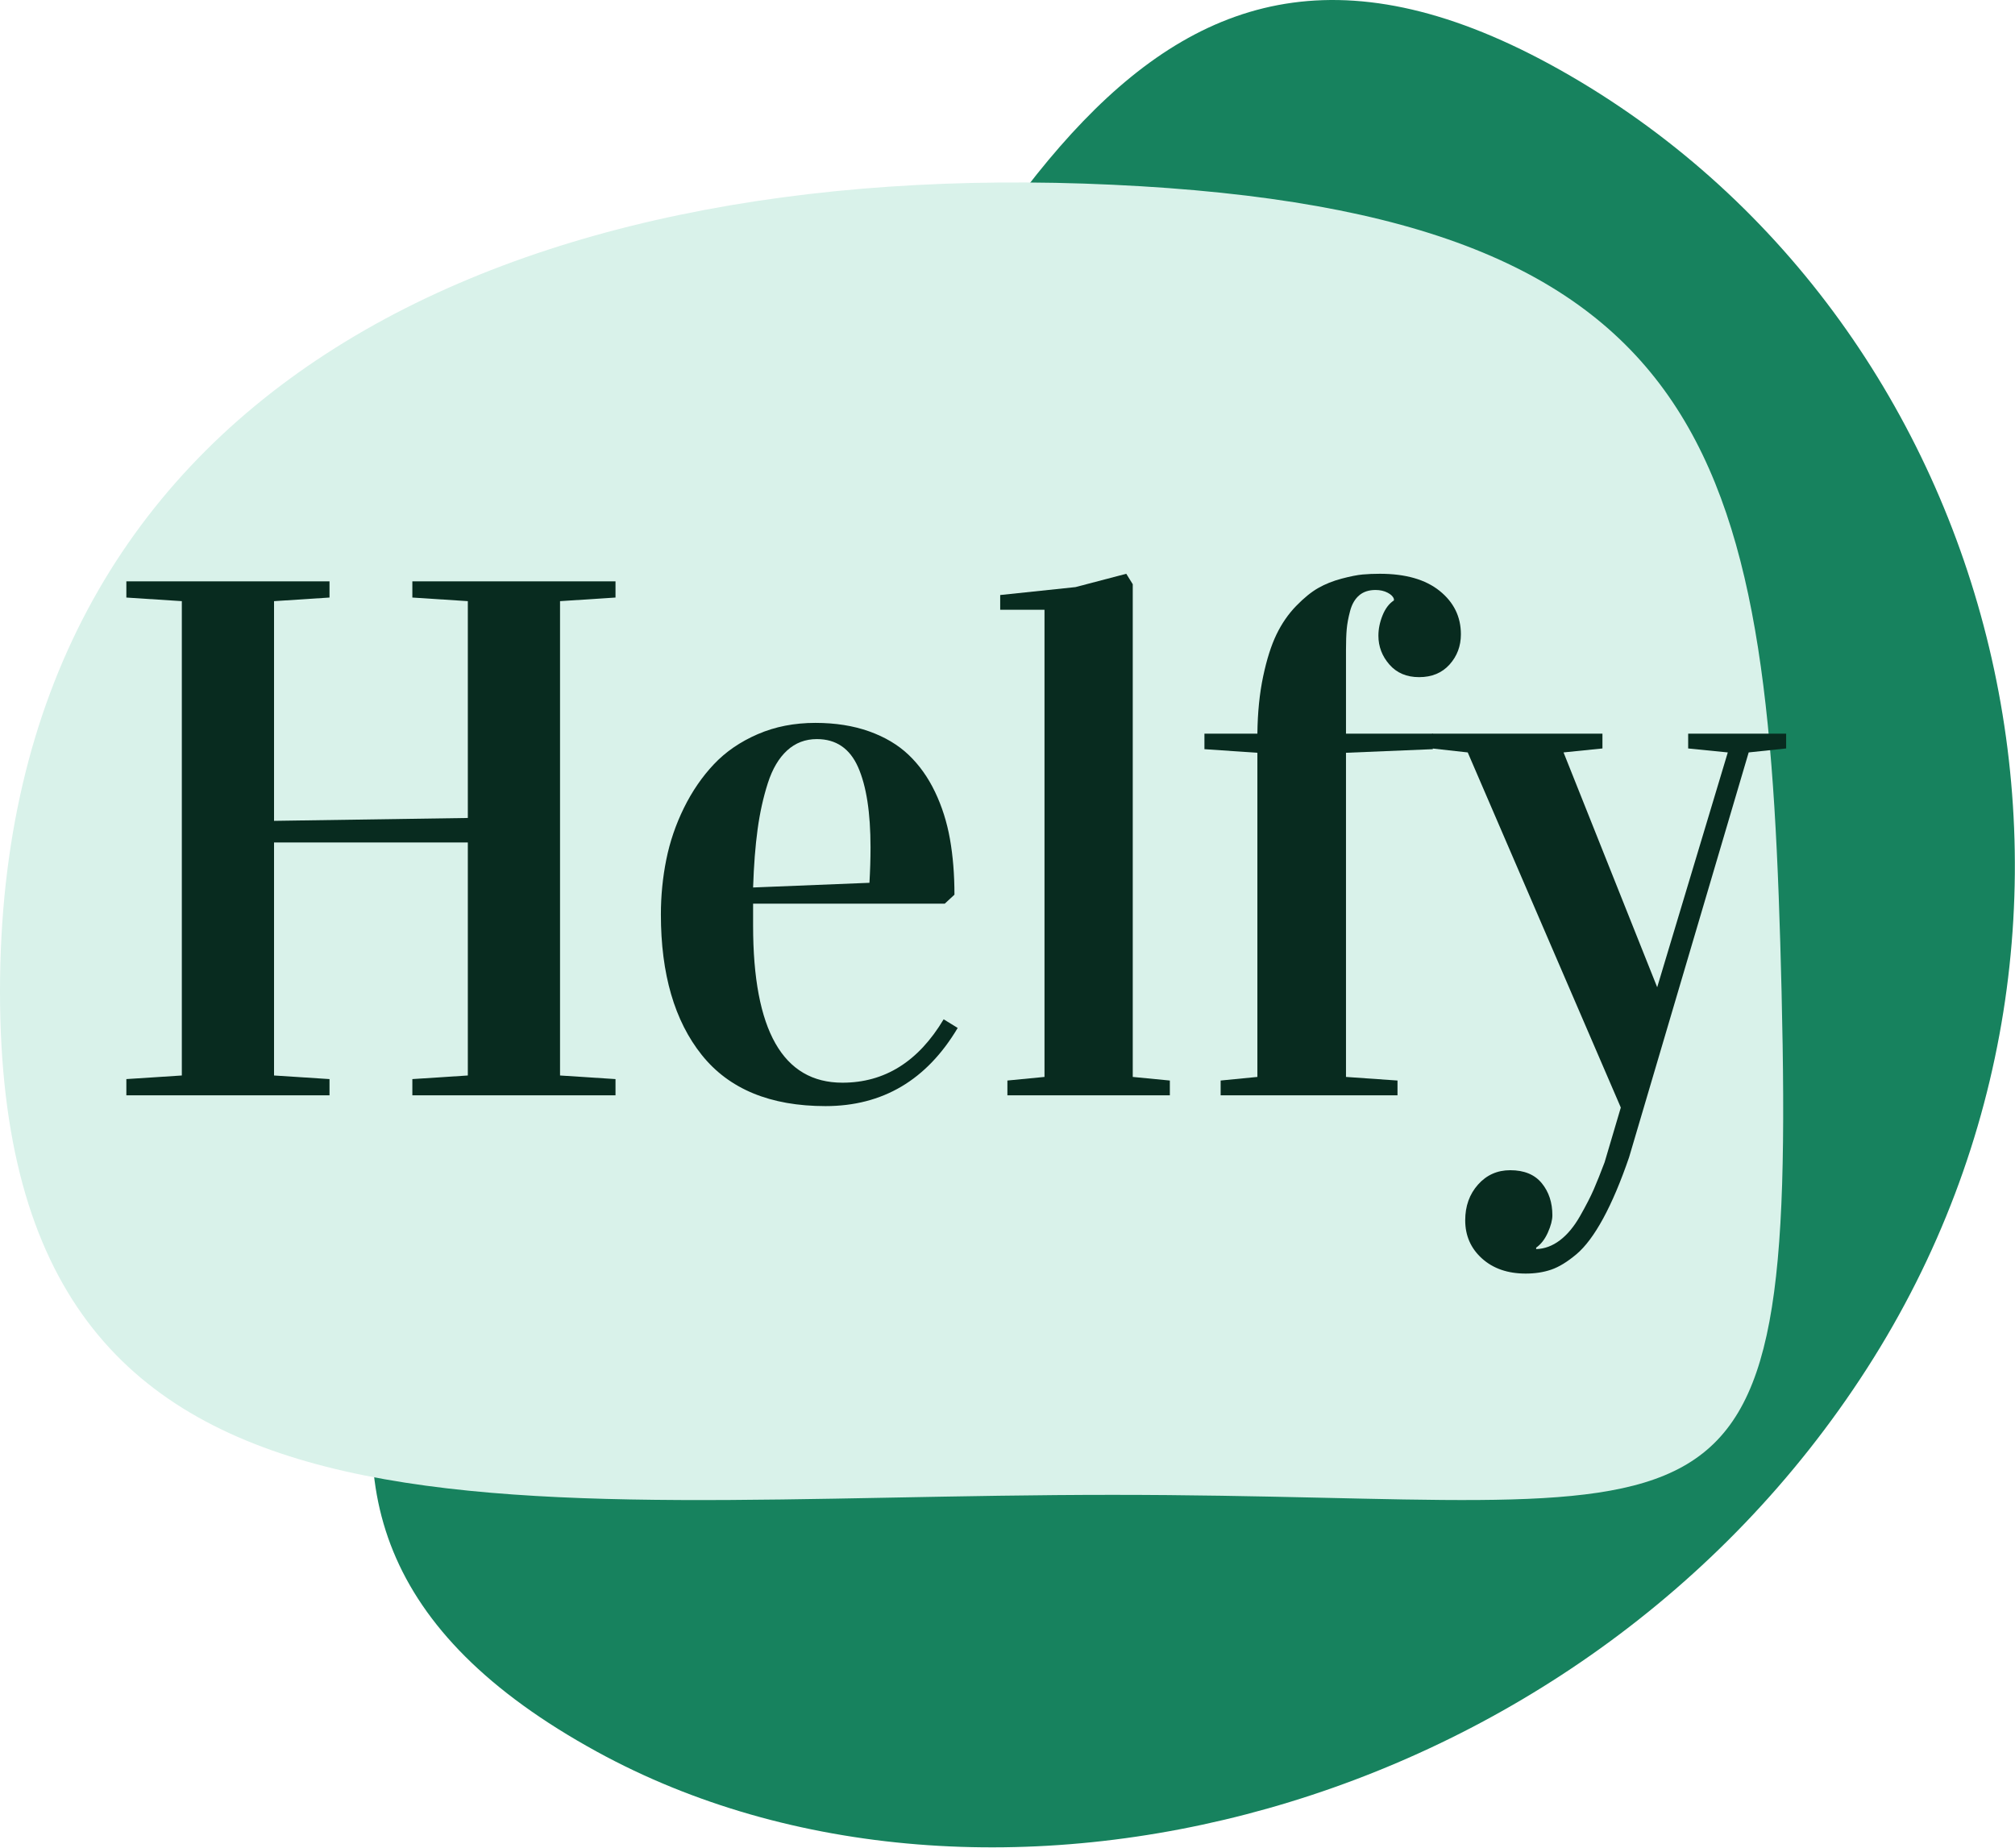
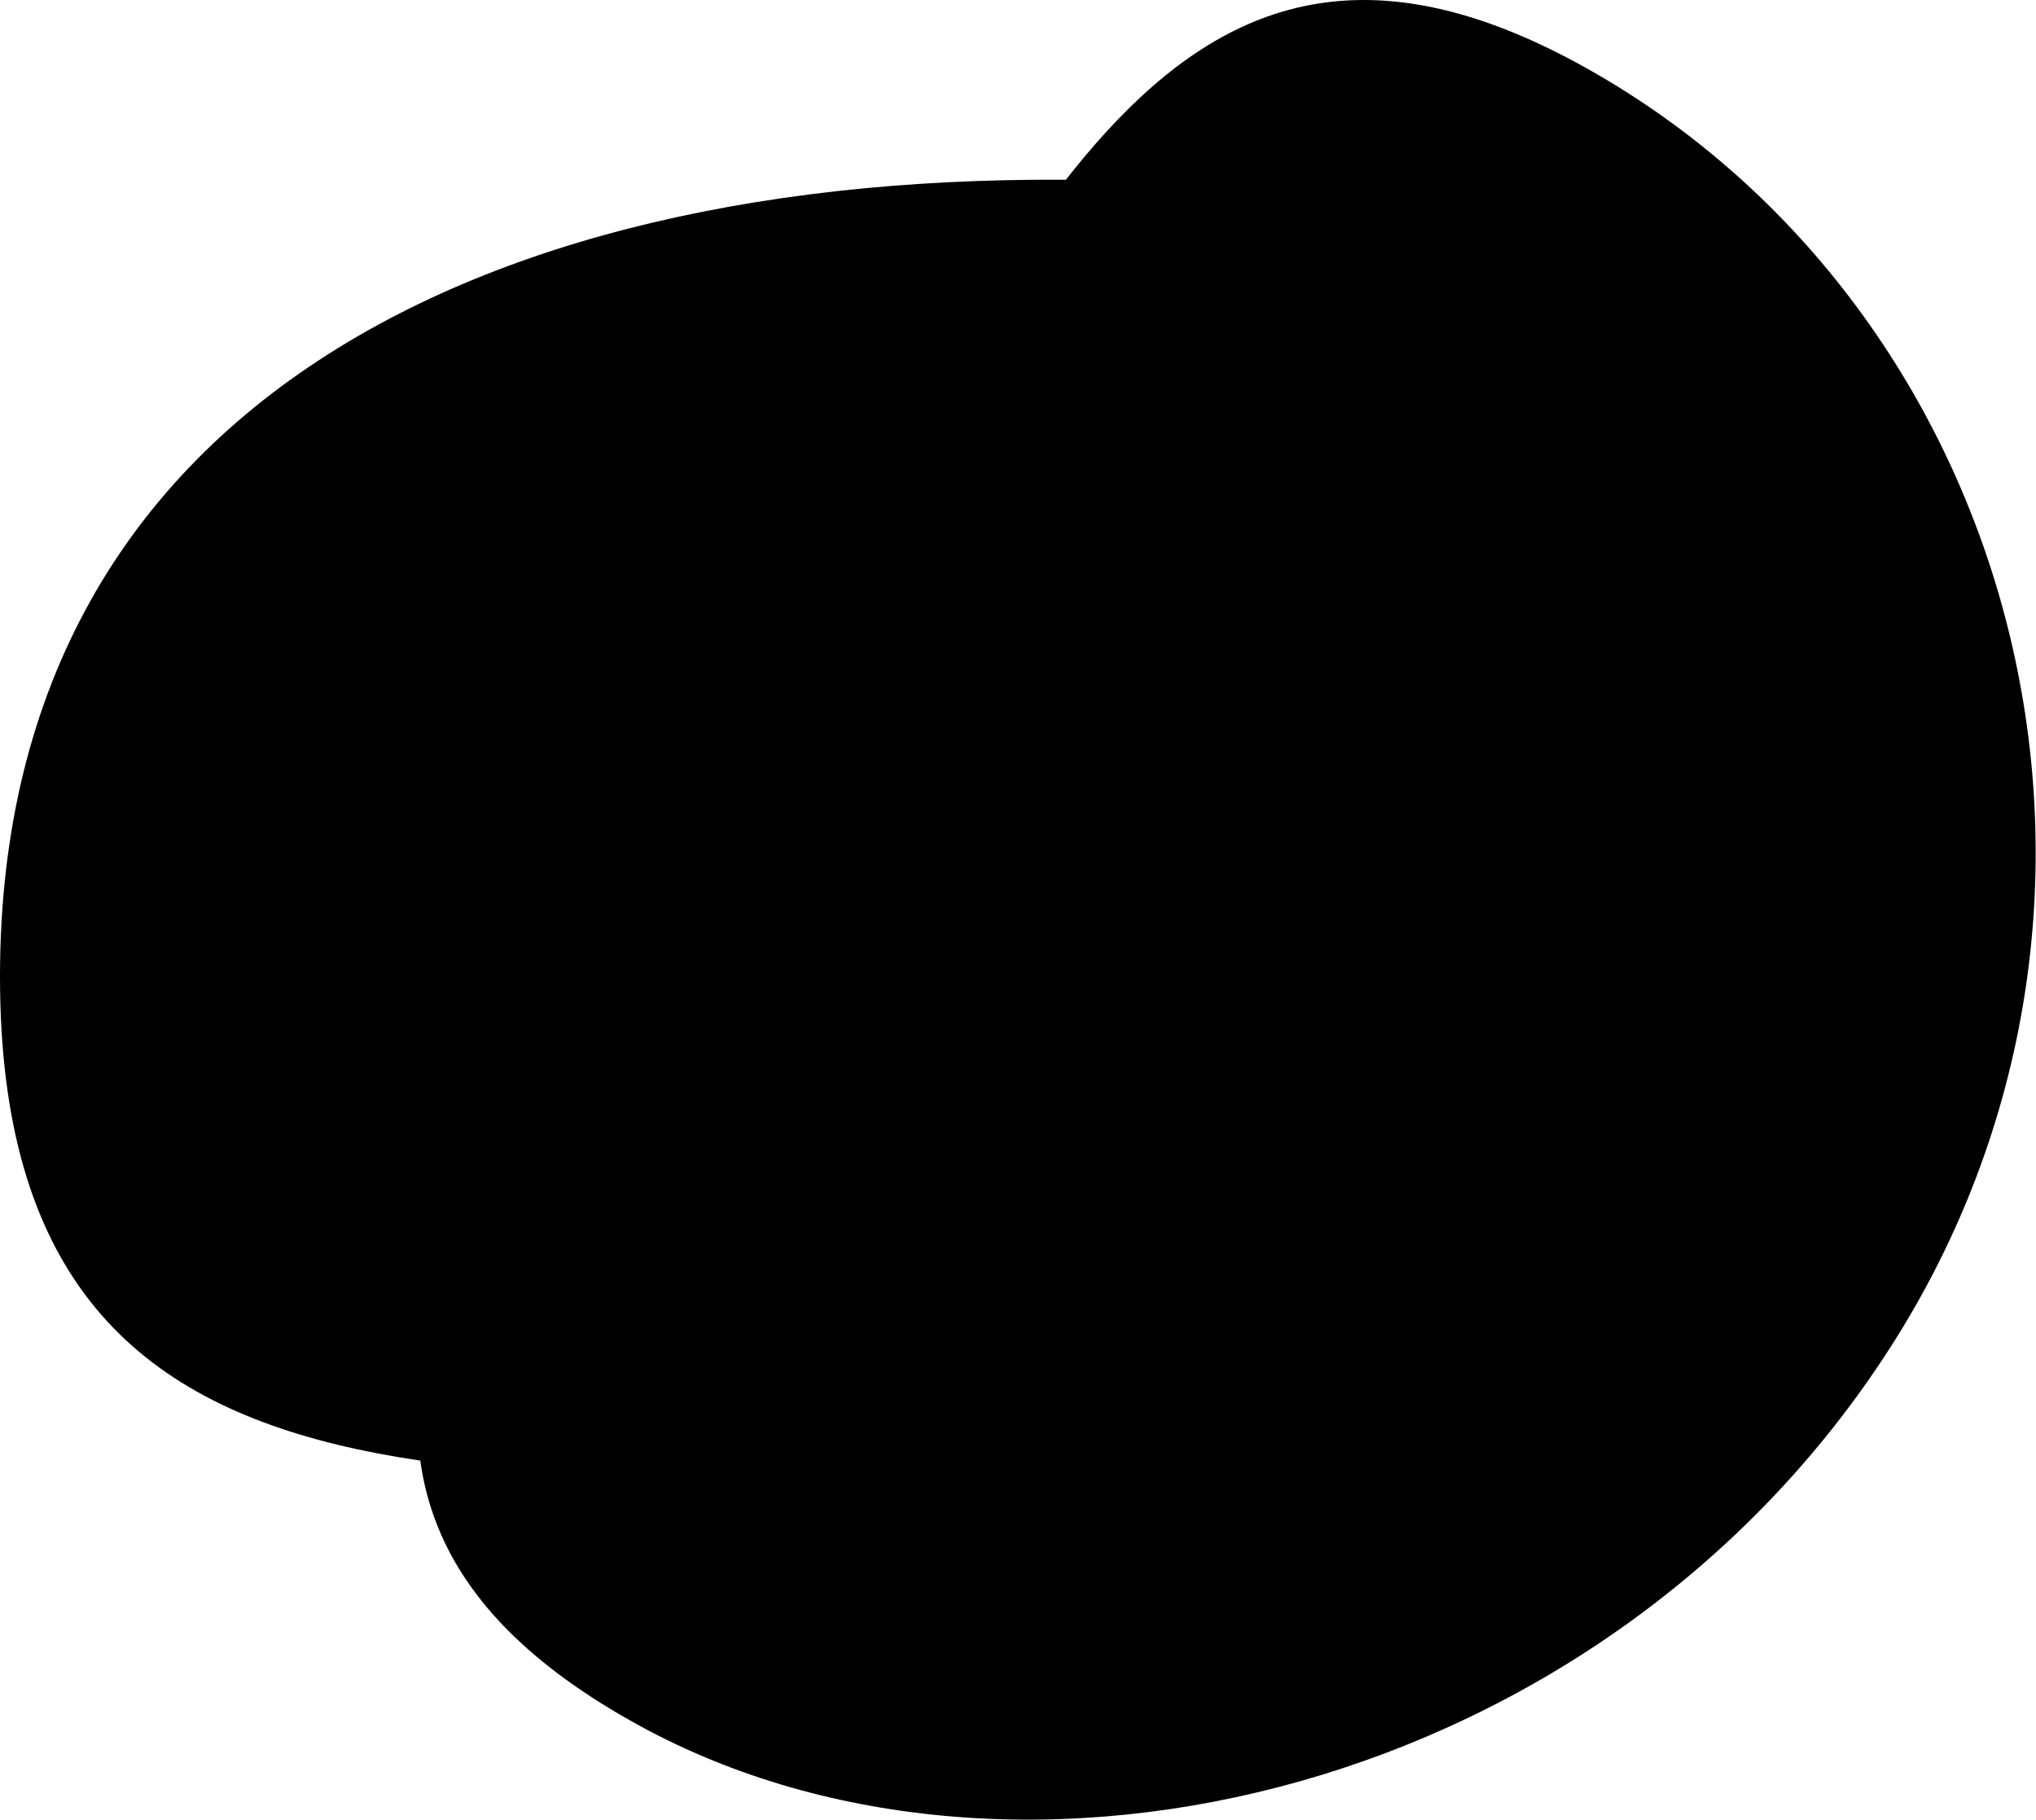
- <svg xmlns="http://www.w3.org/2000/svg" viewBox="0 0 1783 1635" version="1.1" xml:space="preserve" style="fill-rule:evenodd;clip-rule:evenodd;stroke-linejoin:round;stroke-miterlimit:2;">
+ <svg xmlns="http://www.w3.org/2000/svg" viewBox="0 0 1829 1635" version="1.1" xml:space="preserve">
  <g>
-     <path d="M1651.94,1211.12c-256.115,398.596 -782.09,526.164 -1123.69,339.053c-387.938,-212.492 -130.027,-519.857 107.659,-929.124c237.686,-409.267 371.159,-776.094 753.654,-553.956c382.496,222.139 518.219,745.857 262.377,1144.03Z" style="fill:#17825e;" />
-     <path d="M984.43,163.484c543.354,25.404 580.818,249.305 592.013,713.79c12.713,527.49 -48.691,445.577 -592.013,445.577c-543.322,0 -984.43,82.078 -984.43,-445.577c-0,-527.656 441.657,-739.167 984.43,-713.79Z" style="fill:#d9f2ea;" />
-     <path d="M111.811,969.271l-0,-14.342l49.083,-3.188l0,-419.761l-49.083,-3.187l-0,-14.343l179.761,0l-0,14.343l-49.084,3.187l0,194.423l171.474,-2.55l0,-191.873l-49.084,-3.187l0,-14.343l179.761,0l0,14.343l-49.083,3.187l-0,419.761l49.083,3.188l0,14.342l-179.761,0l0,-14.342l49.084,-3.188l0,-206.215l-171.474,0l0,206.215l49.084,3.188l-0,14.342l-179.761,0Z" style="fill:#082b1f;fill-rule:nonzero;" />
-     <path d="M584.799,809.271c-0,-16.574 1.593,-32.775 4.781,-48.605c3.187,-15.83 8.393,-31.076 15.617,-45.737c7.225,-14.662 16.043,-27.517 26.454,-38.566c10.412,-11.049 23.32,-19.921 38.725,-26.614c15.406,-6.693 32.457,-10.04 51.156,-10.04c17.636,0 33.466,2.497 47.49,7.49c14.024,4.994 25.71,11.953 35.06,20.877c9.349,8.924 17.105,19.814 23.267,32.669c6.162,12.856 10.571,26.773 13.227,41.753c2.656,14.98 3.984,31.395 3.984,49.243l-8.606,7.968l-169.562,0l0,19.443c0,92.642 26.348,138.964 79.044,138.964c37.397,-0 67.251,-18.699 89.562,-56.096l12.43,7.65c-27.41,46.108 -66.401,69.163 -116.972,69.163c-48.871,-0 -85.365,-15.086 -109.482,-45.259c-24.117,-30.173 -36.175,-71.607 -36.175,-124.303Zm81.593,-23.904l102.949,-4.144c0.637,-10.836 0.956,-21.248 0.956,-31.235c-0,-30.81 -3.666,-54.502 -10.996,-71.075c-7.331,-16.574 -19.496,-24.861 -36.494,-24.861c-10.199,0 -18.964,3.347 -26.295,10.04c-7.331,6.693 -13.015,16.308 -17.052,28.845c-4.037,12.536 -7.065,26.188 -9.084,40.956c-2.018,14.767 -3.346,31.925 -3.984,51.474Z" style="fill:#082b1f;fill-rule:nonzero;" />
-     <path d="M885.038,539.63l-0,-13.068l66.613,-7.012l44.941,-11.793l5.737,9.243l-0,436.016l32.828,3.187l0,13.068l-143.745,0l0,-13.068l32.829,-3.187l0,-413.386l-39.203,-0Z" style="fill:#082b1f;fill-rule:nonzero;" />
-     <path d="M1065.76,662.976l-0,-13.705l46.853,0c0.212,-18.698 1.912,-35.591 5.099,-50.677c3.187,-15.086 7.118,-27.464 11.793,-37.132c4.675,-9.668 10.465,-18.061 17.37,-25.179c6.906,-7.118 13.44,-12.43 19.602,-15.936c6.162,-3.506 13.068,-6.268 20.717,-8.287c7.65,-2.019 13.812,-3.24 18.486,-3.665c4.675,-0.425 9.774,-0.638 15.299,-0.638c22.736,0 40.372,5.047 52.908,15.14c12.537,10.093 18.805,22.895 18.805,38.406c0,10.412 -3.346,19.336 -10.04,26.773c-6.693,7.437 -15.67,11.155 -26.932,11.155c-11.049,0 -19.814,-3.718 -26.295,-11.155c-6.48,-7.437 -9.721,-15.936 -9.721,-25.498c0,-5.95 1.222,-11.952 3.665,-18.008c2.444,-6.056 5.791,-10.465 10.04,-13.227l0,-1.275c-0.637,-2.125 -2.496,-3.984 -5.577,-5.578c-3.081,-1.593 -6.64,-2.39 -10.678,-2.39c-5.949,-0 -10.783,1.593 -14.502,4.781c-3.718,3.187 -6.374,7.755 -7.968,13.705c-1.593,5.949 -2.603,11.368 -3.028,16.255c-0.425,4.887 -0.637,10.943 -0.637,18.167l-0,74.263l76.813,0l-0,13.705l-76.813,3.188l-0,286.852l45.578,3.187l-0,13.068l-156.494,0l-0,-13.068l32.51,-3.187l-0,-286.852l-46.853,-3.188Z" style="fill:#082b1f;fill-rule:nonzero;" />
-     <path d="M1296.51,1079.87c-0,-12.537 3.771,-23.055 11.315,-31.554c7.543,-8.499 17.051,-12.749 28.526,-12.749c12.324,-0 21.62,3.825 27.888,11.474c6.268,7.649 9.402,17.105 9.402,28.367c0,4.249 -1.328,9.349 -3.984,15.298c-2.656,5.95 -6.109,10.412 -10.358,13.387l-0,1.275c7.437,-0.213 14.449,-2.816 21.036,-7.809c6.587,-4.993 12.536,-12.165 17.848,-21.514c5.312,-9.349 9.349,-17.211 12.112,-23.586c2.762,-6.374 5.949,-14.342 9.561,-23.904l14.343,-48.446l-135.458,-314.263l-31.554,-3.506l0,-13.068l150.757,0l0,13.068l-34.422,3.506l82.868,207.809l62.47,-207.809l-35.059,-3.506l-0,-13.068l86.693,0l-0,13.068l-33.147,3.506l-105.817,358.247c-7.437,21.673 -15.087,39.734 -22.948,54.183c-7.862,14.449 -15.777,25.02 -23.745,31.713c-7.969,6.693 -15.352,11.209 -22.152,13.546c-6.799,2.337 -14.342,3.506 -22.629,3.506c-15.937,0 -28.845,-4.462 -38.725,-13.386c-9.881,-8.925 -14.821,-20.186 -14.821,-33.785Z" style="fill:#082b1f;fill-rule:nonzero;" />
+     <path class="logo-background-blob" d="M1697.77,1211.12c-256.116,398.596 -782.091,526.164 -1123.69,339.053c-387.937,-212.492 -130.027,-519.857 107.659,-929.124c237.686,-409.267 371.159,-776.094 753.655,-553.956c382.495,222.139 518.218,745.857 262.377,1144.03Z" />
+     <path class="logo-foreground-blob" d="M1033.82,163.484c570.616,25.404 609.96,249.305 621.717,713.79c13.351,527.49 -51.135,445.577 -621.717,445.577c-570.581,0 -1033.82,82.078 -1033.82,-445.577c0,-527.656 463.817,-739.167 1033.82,-713.79Z" />
+     <g class="logo-text">
+       <path class="logo-H" d="M132.644,969.271l0,-14.342l49.084,-3.188l-0,-419.761l-49.084,-3.187l0,-14.343l179.761,0l0,14.343l-49.084,3.187l0,194.423l171.474,-2.55l0,-191.873l-49.083,-3.187l-0,-14.343l179.761,0l-0,14.343l-49.084,3.187l0,419.761l49.084,3.188l-0,14.342l-179.761,0l-0,-14.342l49.083,-3.188l0,-206.215l-171.474,0l0,206.215l49.084,3.188l0,14.342l-179.761,0Z" />
+       <path class="logo-E" d="M605.632,809.271c0,-16.574 1.594,-32.775 4.781,-48.605c3.187,-15.83 8.393,-31.076 15.618,-45.737c7.224,-14.662 16.042,-27.517 26.454,-38.566c10.411,-11.049 23.32,-19.921 38.725,-26.614c15.405,-6.693 32.457,-10.04 51.155,-10.04c17.636,0 33.466,2.497 47.49,7.49c14.024,4.994 25.711,11.953 35.06,20.877c9.349,8.924 17.105,19.814 23.267,32.669c6.162,12.856 10.571,26.773 13.227,41.753c2.656,14.98 3.984,31.395 3.984,49.243l-8.606,7.968l-169.561,0l-0,19.443c-0,92.642 26.348,138.964 79.044,138.964c37.397,-0 67.251,-18.699 89.561,-56.096l12.431,7.65c-27.411,46.108 -66.401,69.163 -116.973,69.163c-48.871,-0 -85.365,-15.086 -109.482,-45.259c-24.116,-30.173 -36.175,-71.607 -36.175,-124.303Zm81.594,-23.904l102.948,-4.144c0.637,-10.836 0.956,-21.248 0.956,-31.235c0,-30.81 -3.665,-54.502 -10.996,-71.075c-7.331,-16.574 -19.495,-24.861 -36.494,-24.861c-10.199,0 -18.964,3.347 -26.295,10.04c-7.33,6.693 -13.014,16.308 -17.052,28.845c-4.037,12.536 -7.065,26.188 -9.083,40.956c-2.019,14.767 -3.347,31.925 -3.984,51.474Z" />
+       <path class="logo-L" d="M905.871,539.63l0,-13.068l66.614,-7.012l44.94,-11.793l5.737,9.243l-0,436.016l32.829,3.187l-0,13.068l-143.745,0l-0,-13.068l32.828,-3.187l0,-413.386l-39.203,-0Z" />
+       <path class="logo-F" d="M1086.59,662.976l0,-13.705l46.853,0c0.212,-18.698 1.912,-35.591 5.099,-50.677c3.188,-15.086 7.119,-27.464 11.793,-37.132c4.675,-9.668 10.465,-18.061 17.371,-25.179c6.906,-7.118 13.439,-12.43 19.601,-15.936c6.162,-3.506 13.068,-6.268 20.718,-8.287c7.649,-2.019 13.811,-3.24 18.486,-3.665c4.674,-0.425 9.774,-0.638 15.298,-0.638c22.736,0 40.372,5.047 52.909,15.14c12.536,10.093 18.805,22.895 18.805,38.406c-0,10.412 -3.347,19.336 -10.04,26.773c-6.694,7.437 -15.671,11.155 -26.933,11.155c-11.049,0 -19.814,-3.718 -26.294,-11.155c-6.481,-7.437 -9.722,-15.936 -9.722,-25.498c0,-5.95 1.222,-11.952 3.666,-18.008c2.443,-6.056 5.79,-10.465 10.04,-13.227l-0,-1.275c-0.638,-2.125 -2.497,-3.984 -5.578,-5.578c-3.081,-1.593 -6.64,-2.39 -10.677,-2.39c-5.95,-0 -10.784,1.593 -14.502,4.781c-3.719,3.187 -6.375,7.755 -7.968,13.705c-1.594,5.949 -2.603,11.368 -3.028,16.255c-0.425,4.887 -0.638,10.943 -0.638,18.167l0,74.263l76.813,0l-0,13.705l-76.813,3.188l0,286.852l45.578,3.187l-0,13.068l-156.494,0l-0,-13.068l32.51,-3.187l-0,-286.852l-46.853,-3.188Z" />
+       <path class="logo-Y" d="M1317.35,1079.87c0,-12.537 3.772,-23.055 11.315,-31.554c7.543,-8.499 17.052,-12.749 28.526,-12.749c12.324,-0 21.62,3.825 27.888,11.474c6.269,7.649 9.403,17.105 9.403,28.367c-0,4.249 -1.328,9.349 -3.984,15.298c-2.656,5.95 -6.109,10.412 -10.359,13.387l0,1.275c7.437,-0.213 14.449,-2.816 21.036,-7.809c6.587,-4.993 12.536,-12.165 17.849,-21.514c5.312,-9.349 9.349,-17.211 12.111,-23.586c2.762,-6.374 5.95,-14.342 9.562,-23.904l14.342,-48.446l-135.458,-314.263l-31.553,-3.506l-0,-13.068l150.756,0l0,13.068l-34.422,3.506l82.869,207.809l62.47,-207.809l-35.06,-3.506l0,-13.068l86.693,0l0,13.068l-33.147,3.506l-105.817,358.247c-7.437,21.673 -15.086,39.734 -22.948,54.183c-7.862,14.449 -15.777,25.02 -23.745,31.713c-7.968,6.693 -15.352,11.209 -22.151,13.546c-6.8,2.337 -14.343,3.506 -22.63,3.506c-15.936,0 -28.845,-4.462 -38.725,-13.386c-9.881,-8.925 -14.821,-20.186 -14.821,-33.785Z" />
+     </g>
  </g>
</svg>
